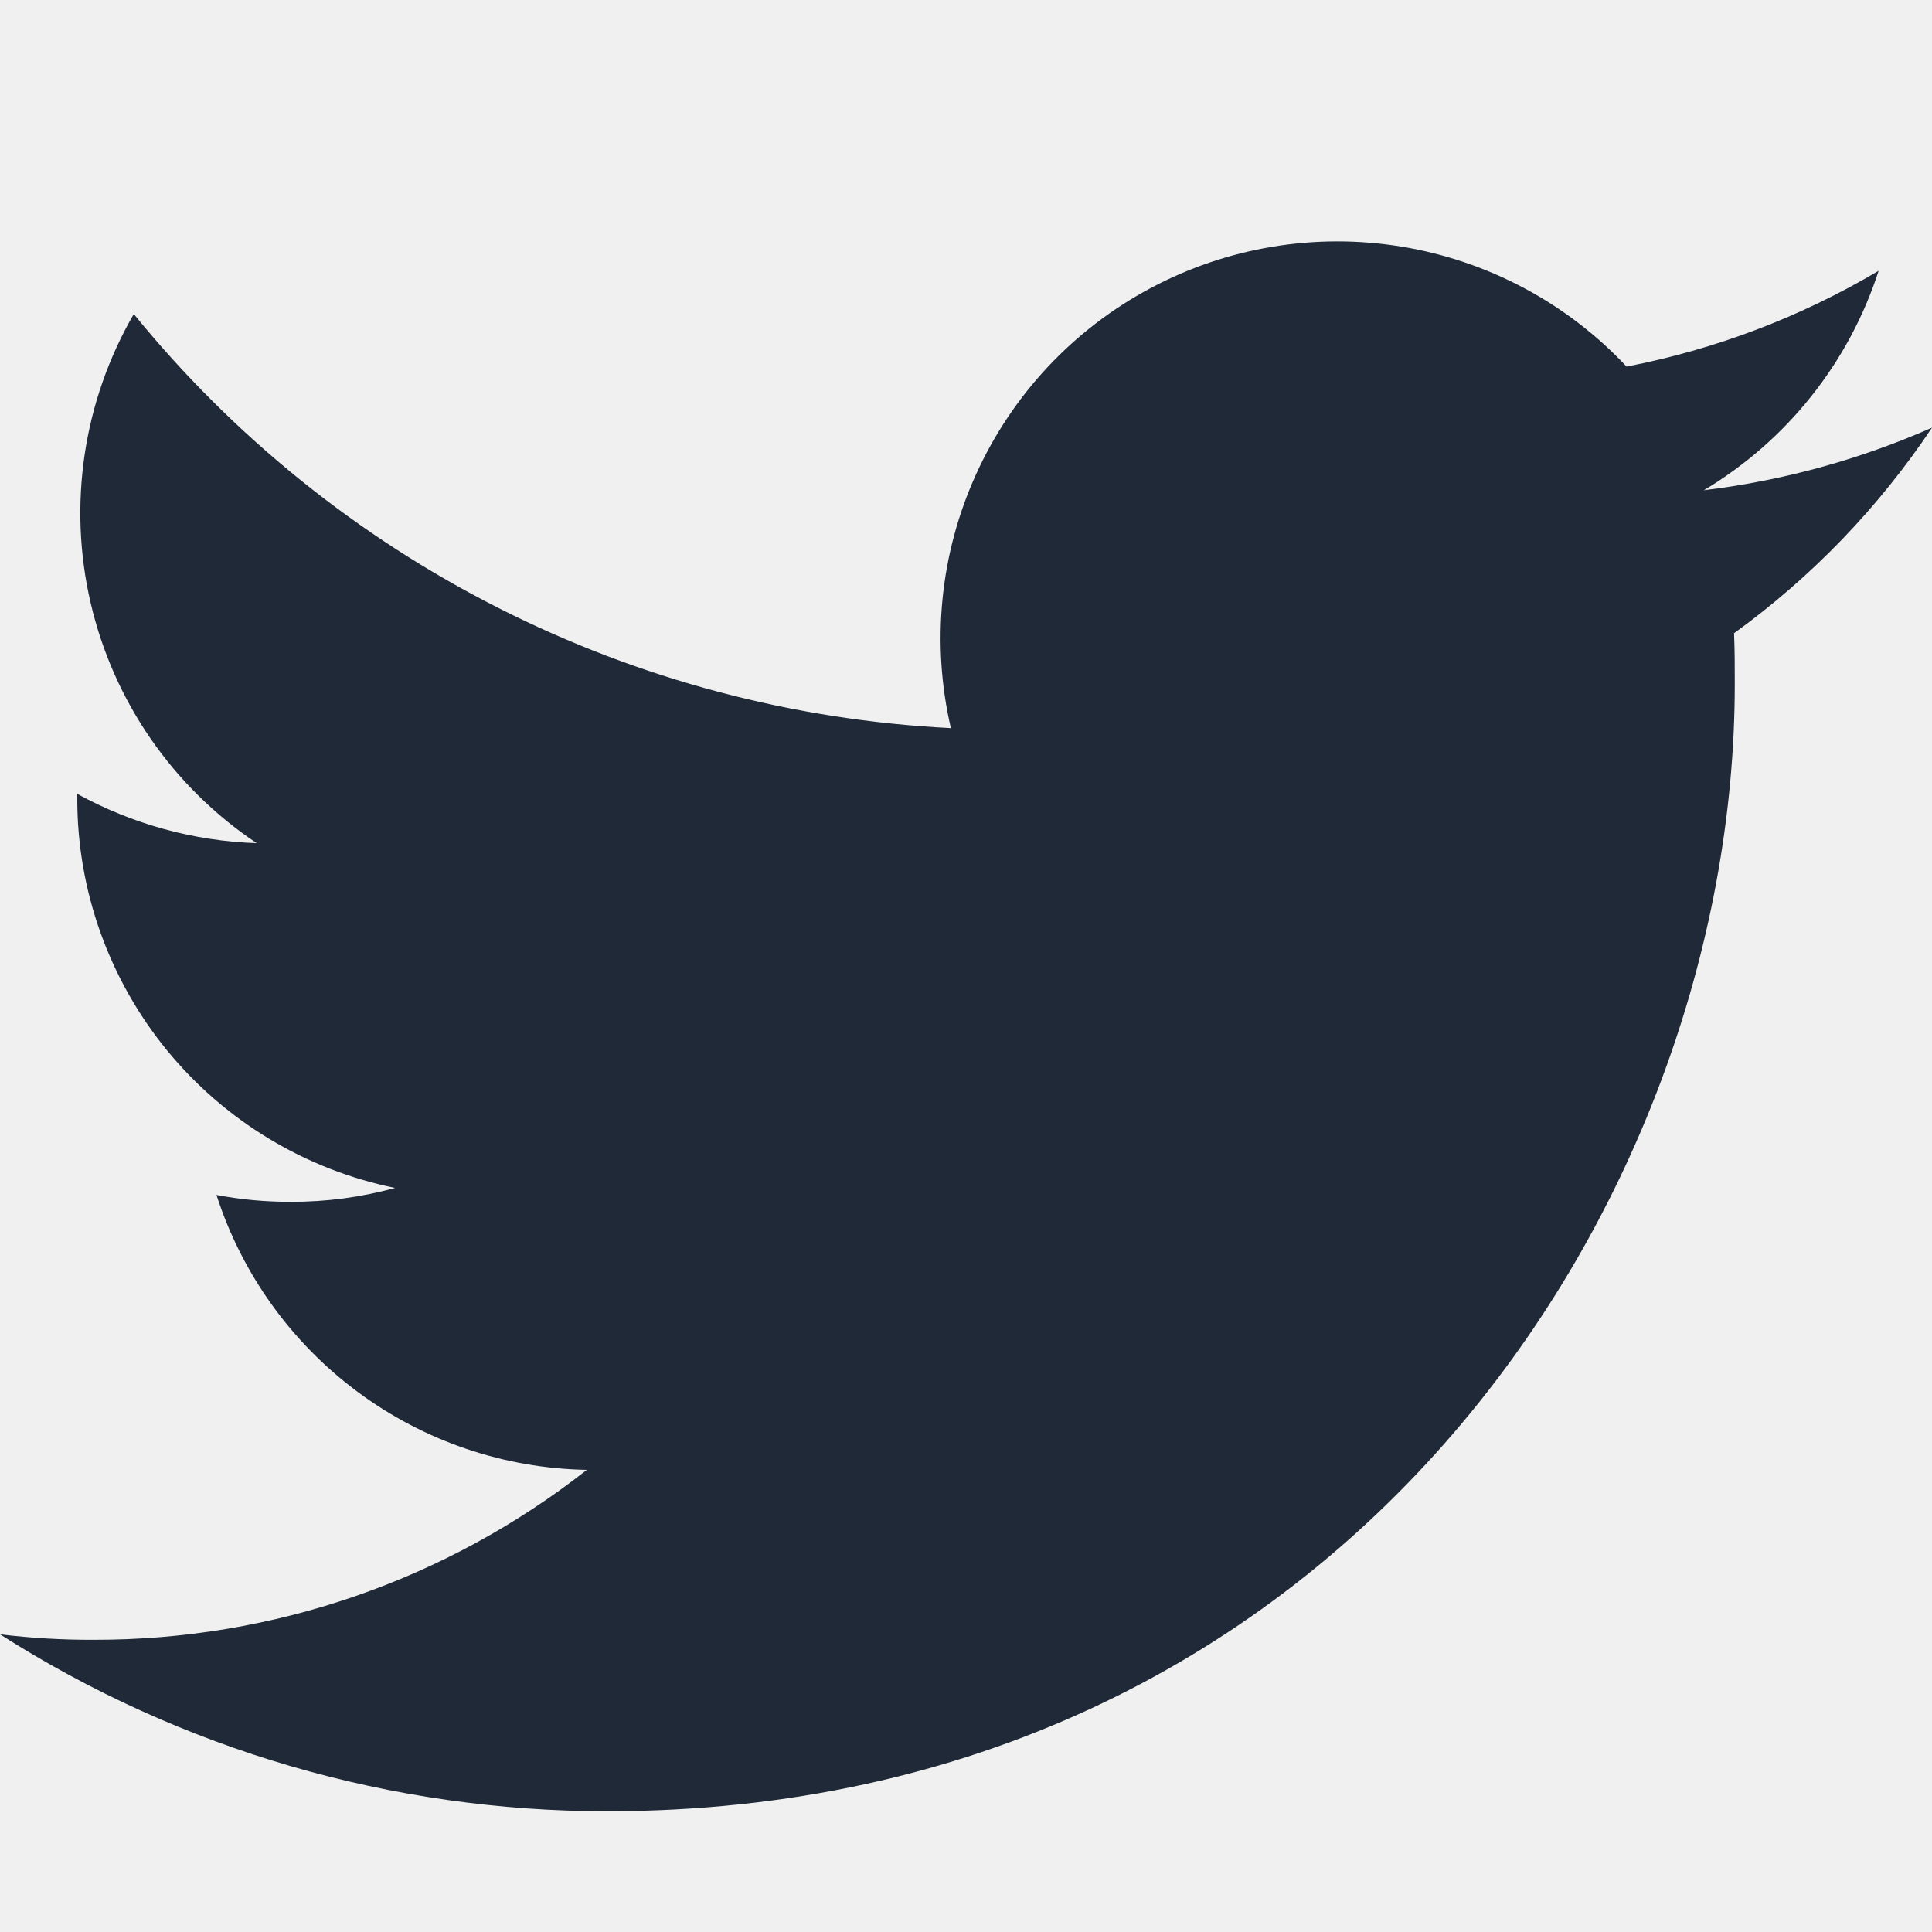
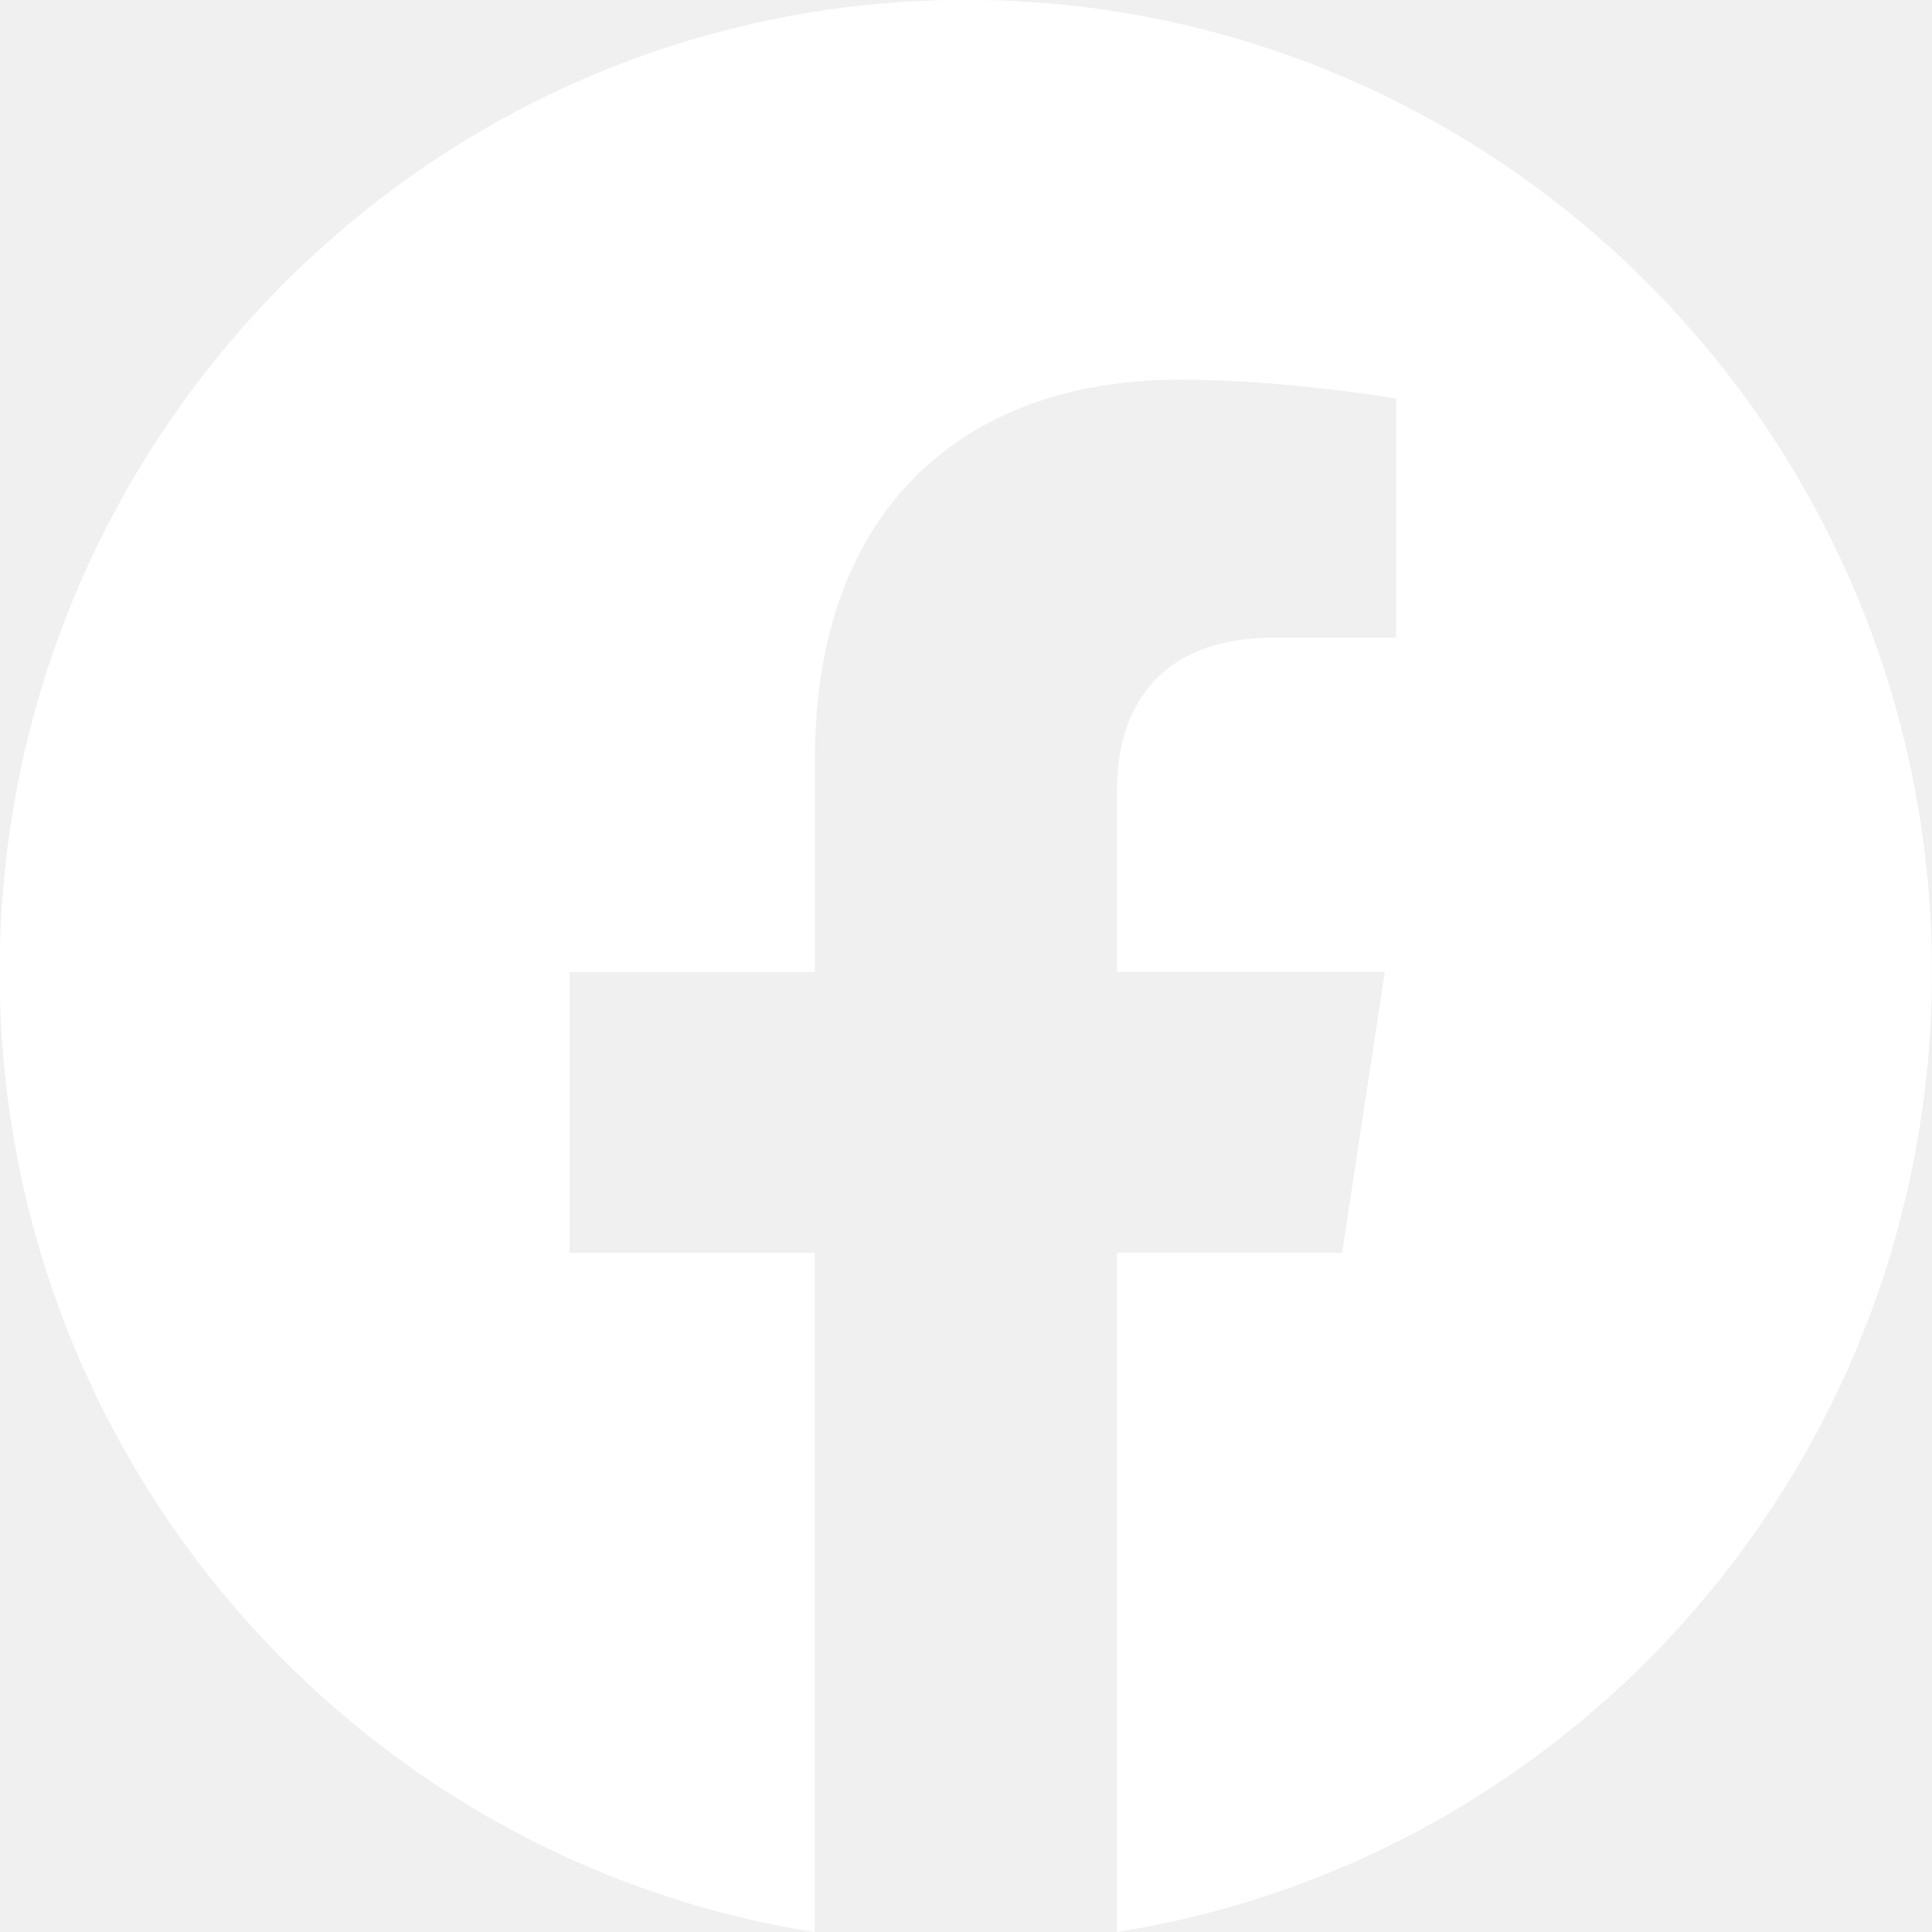
<svg xmlns="http://www.w3.org/2000/svg" width="24" height="24" viewBox="0 0 24 24" fill="none">
-   <path d="M7.539 22.5C16.596 22.5 21.55 14.995 21.55 8.499C21.55 8.289 21.55 8.076 21.541 7.866C22.506 7.168 23.339 6.303 24 5.313C23.099 5.71 22.144 5.972 21.166 6.09C22.196 5.474 22.968 4.506 23.337 3.364C22.369 3.938 21.311 4.34 20.206 4.554C19.464 3.763 18.482 3.24 17.412 3.064C16.342 2.888 15.244 3.07 14.288 3.582C13.332 4.093 12.571 4.906 12.124 5.894C11.676 6.881 11.567 7.989 11.812 9.045C9.855 8.947 7.939 8.438 6.191 7.552C4.442 6.666 2.899 5.422 1.662 3.901C1.034 4.986 0.842 6.269 1.126 7.49C1.41 8.711 2.147 9.778 3.189 10.474C2.408 10.448 1.645 10.238 0.96 9.862V9.93C0.961 11.066 1.355 12.167 2.074 13.047C2.794 13.926 3.795 14.53 4.908 14.757C4.485 14.873 4.049 14.931 3.611 14.929C3.301 14.93 2.993 14.902 2.689 14.844C3.004 15.822 3.617 16.677 4.442 17.29C5.267 17.902 6.263 18.241 7.29 18.259C5.545 19.63 3.389 20.374 1.17 20.37C0.779 20.372 0.388 20.349 0 20.302C2.252 21.738 4.868 22.501 7.539 22.5Z" fill="#1F2937" />
+   <g clip-path="url(#clip0_3_17)">
+     <path d="M23.999 12.073C23.999 5.404 18.626 -0.002 11.999 -0.002C5.369 -0 -0.004 5.404 -0.004 12.075C-0.004 18.1 4.385 23.095 10.121 24.001V15.563H7.076V12.075H10.124V9.412C10.124 6.387 11.917 4.716 14.657 4.716C15.971 4.716 17.344 4.951 17.344 4.951V7.921H15.83C14.341 7.921 13.876 8.853 13.876 9.808V12.073H17.203L16.672 15.562H13.874V24C19.61 23.093 23.999 18.099 23.999 12.073Z" fill="white" />
+   </g>
+   <defs>
+     <clipPath id="clip0_3_17">
+       <rect width="24" height="24" fill="white" />
+     </clipPath>
+   </defs>
</svg>
